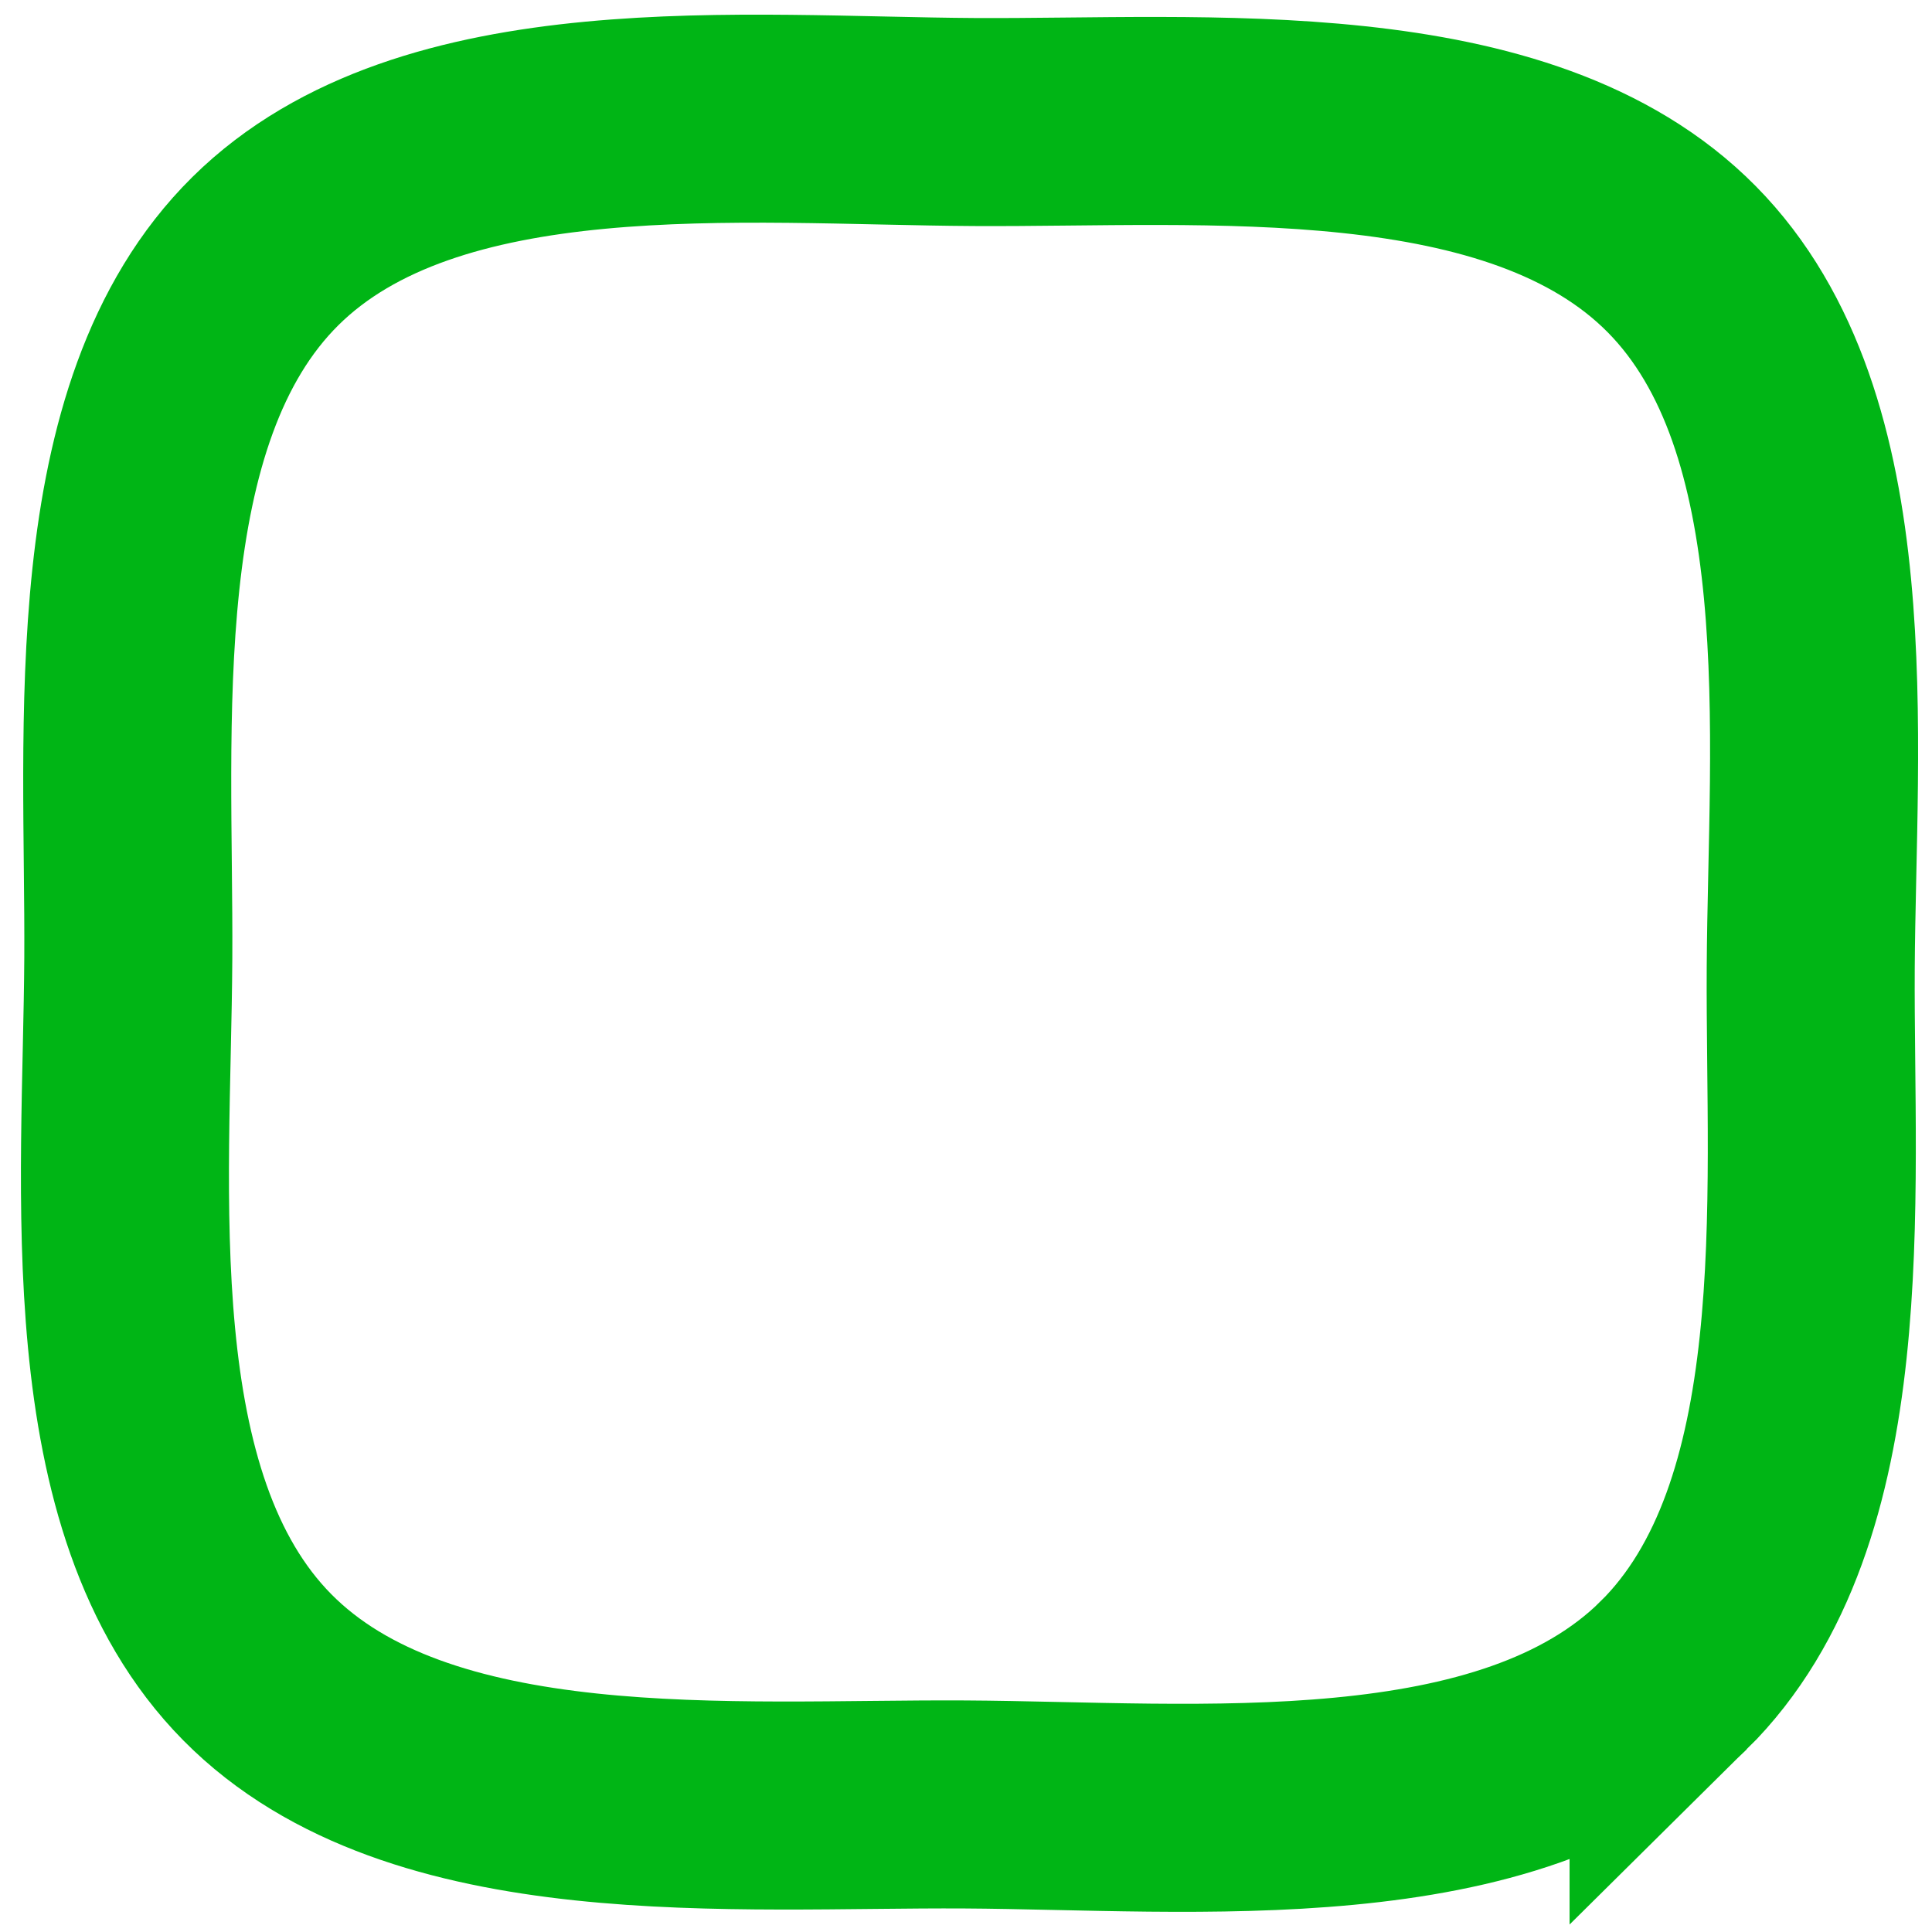
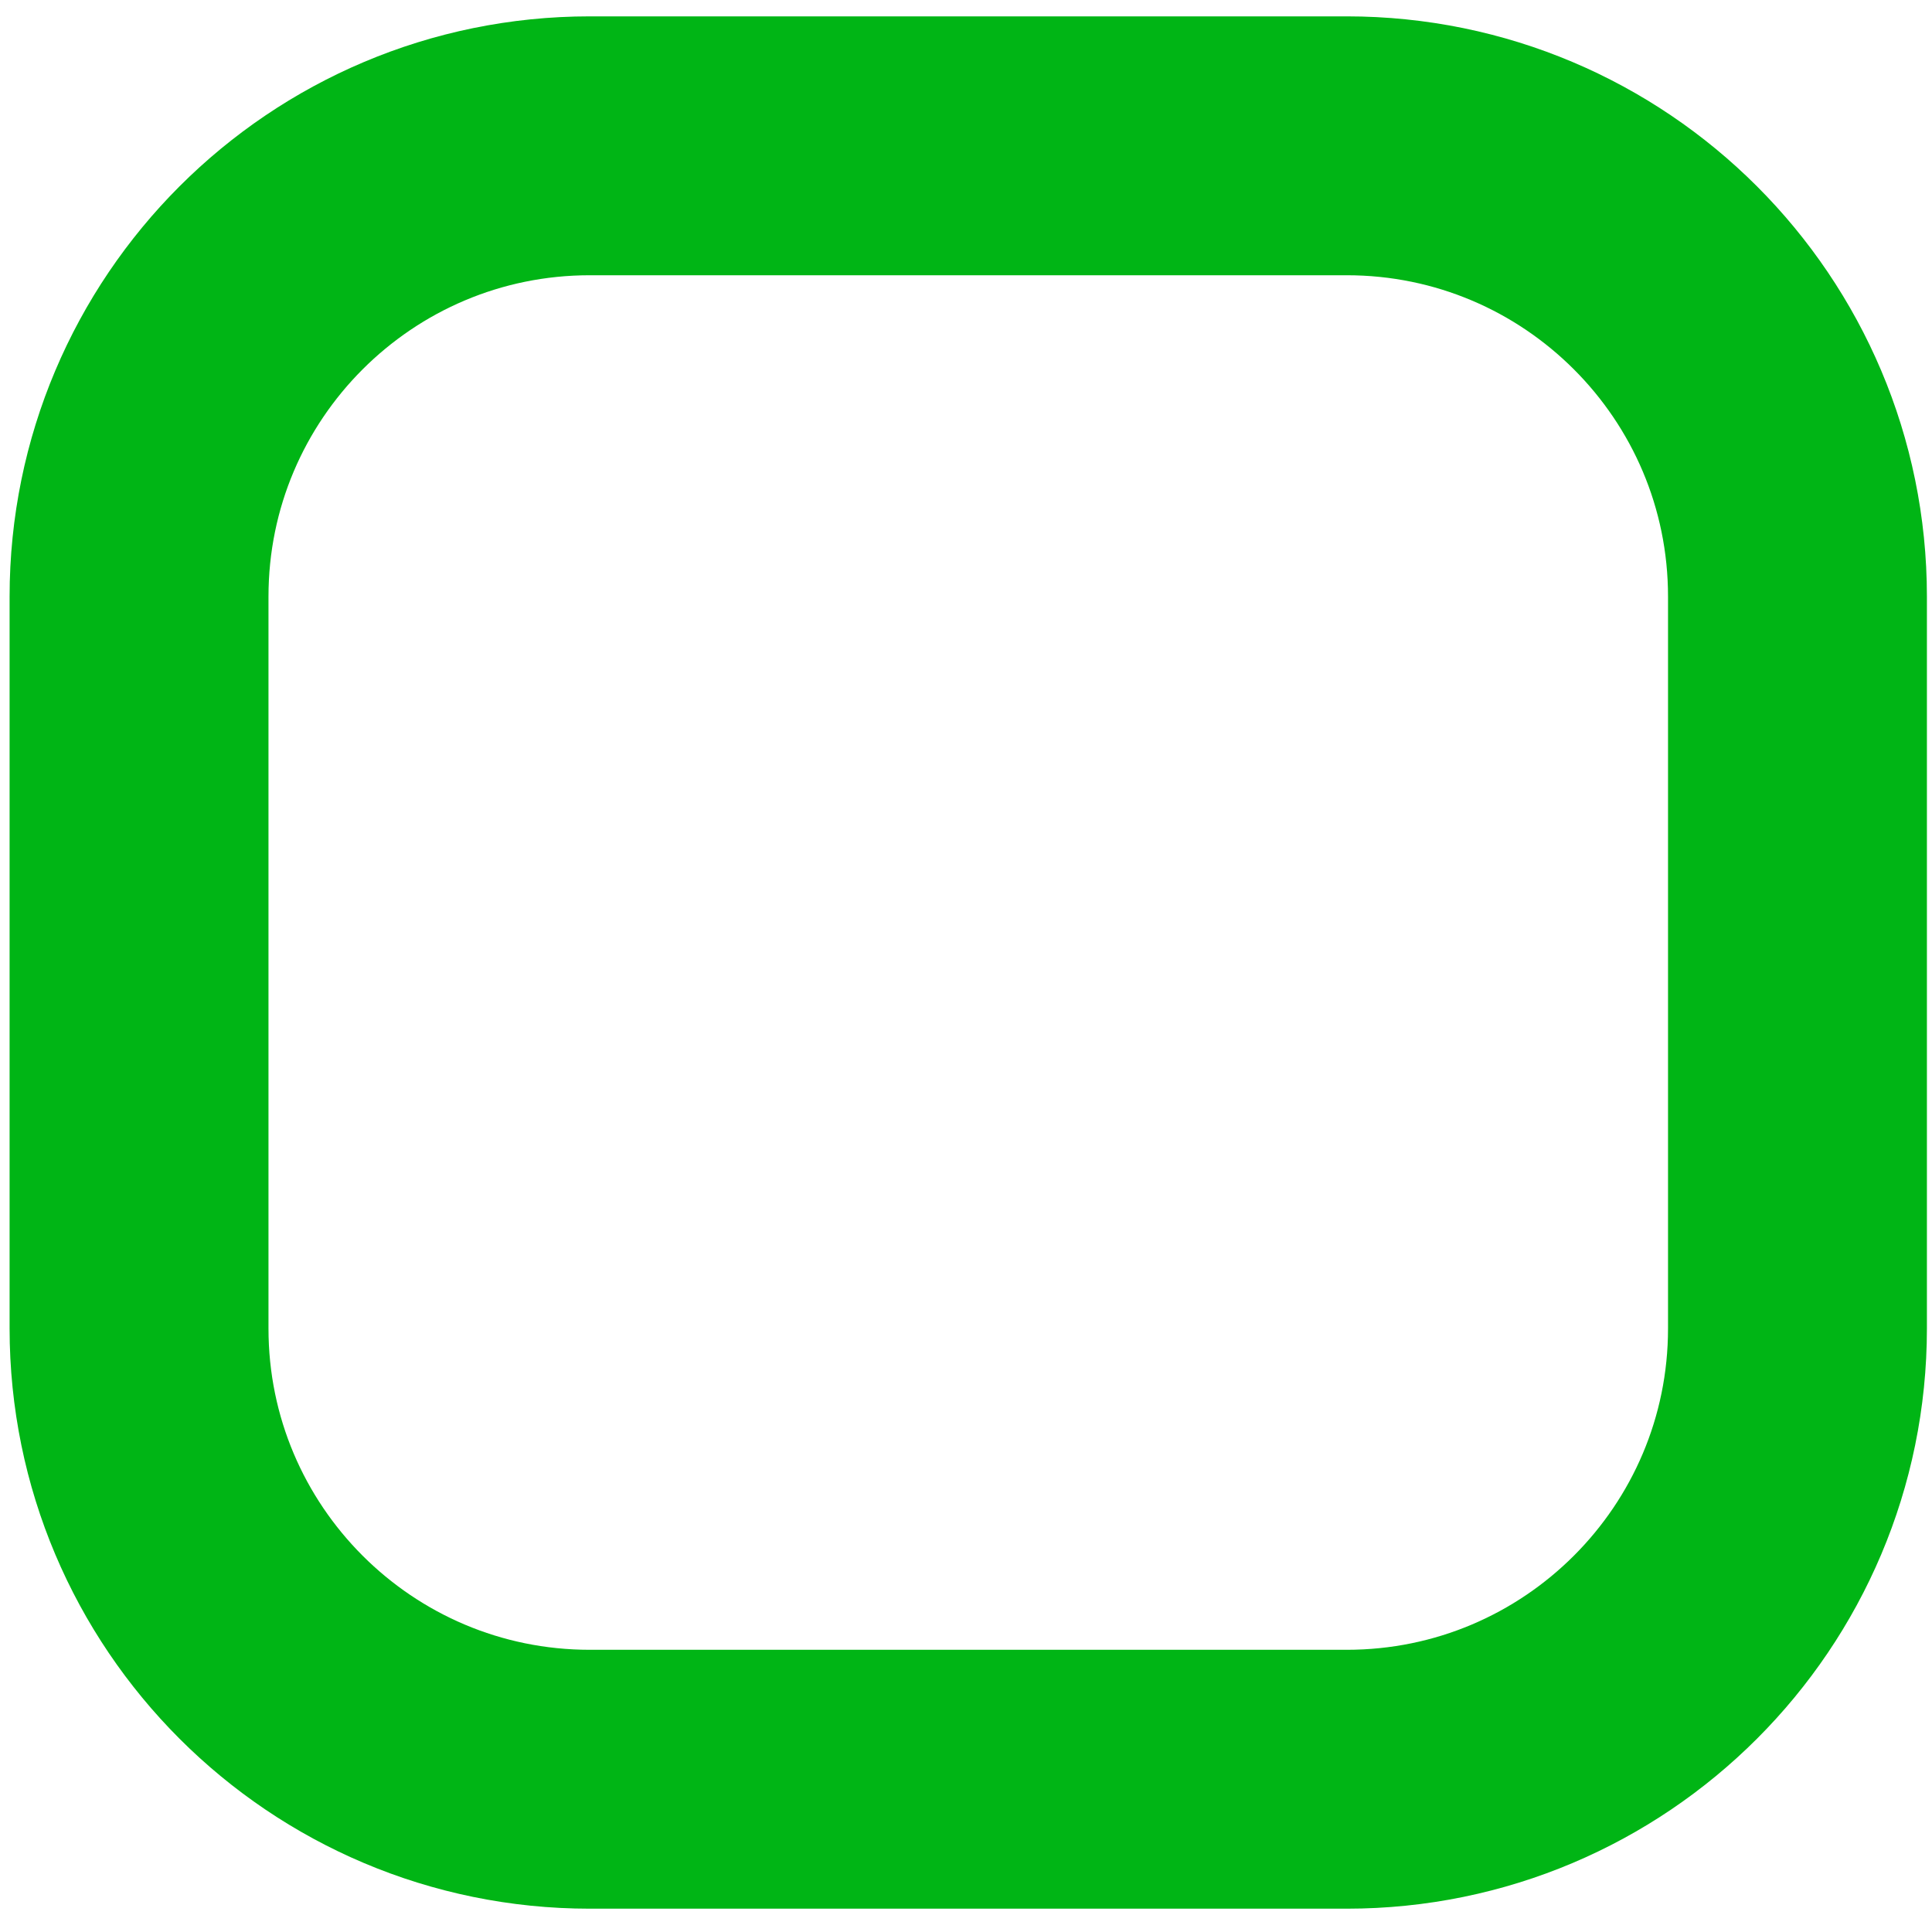
<svg xmlns="http://www.w3.org/2000/svg" version="1.1" width="30" height="30" id="svg2">
-   <defs id="defs4" />
-   <g transform="translate(0,-1022.362)" id="layer1" style="display:none">
-     <path d="m 420,706.648 c -73.018,57.23 -197.202,30.038 -289.301,18.874 -92.099,-11.164 -219.184,-14.428 -276.414,-87.446 -57.23,-73.018 -30.038,-197.202 -18.874,-289.301 11.164,-92.099 14.428,-219.184 87.446,-276.414 C -4.125,15.132 120.059,42.324 212.158,53.488 c 92.099,11.164 219.184,14.428 276.414,87.446 57.23,73.018 30.038,197.202 18.874,289.301 -11.164,92.099 -14.428,219.184 -87.446,276.414 z" transform="matrix(0.04299902,-0.00496198,0.00496198,0.04299902,5.785753,1021.461)" id="path2985" style="fill:#000fb5;fill-opacity:1;fill-rule:evenodd;stroke:#000fb5;stroke-width:17.327;stroke-linecap:butt;stroke-linejoin:miter;stroke-miterlimit:4;stroke-opacity:1;stroke-dasharray:none" />
-   </g>
-   <g id="layer2" style="display:inline">
-     <path d="m 420,706.648 c -73.018,57.23 -197.202,30.038 -289.301,18.874 -92.099,-11.164 -219.184,-14.428 -276.414,-87.446 -57.23,-73.018 -30.038,-197.202 -18.874,-289.301 11.164,-92.099 14.428,-219.184 87.446,-276.414 C -4.125,15.132 120.059,42.324 212.158,53.488 c 92.099,11.164 219.184,14.428 276.414,87.446 57.23,73.018 30.038,197.202 18.874,289.301 -11.164,92.099 -14.428,219.184 -87.446,276.414 z" transform="matrix(0.03833776,-0.00442409,0.00442409,0.03833776,6.759206,0.782878)" id="path2985-5" style="fill:none;stroke:#00b515;stroke-width:83.702;stroke-linecap:butt;stroke-linejoin:miter;stroke-miterlimit:4;stroke-opacity:1;stroke-dasharray:none" />
-   </g>
-   <g id="layer3" style="display:none">
-     <path d="m 420,706.648 c -73.018,57.23 -197.202,30.038 -289.301,18.874 -92.099,-11.164 -219.184,-14.428 -276.414,-87.446 -57.23,-73.018 -30.038,-197.202 -18.874,-289.301 11.164,-92.099 14.428,-219.184 87.446,-276.414 C -4.125,15.132 120.059,42.324 212.158,53.488 c 92.099,11.164 219.184,14.428 276.414,87.446 57.23,73.018 30.038,197.202 18.874,289.301 -11.164,92.099 -14.428,219.184 -87.446,276.414 z" transform="matrix(0.03833776,-0.00442409,0.00442409,0.03833776,6.701436,0.8984189)" id="path3774" style="fill:#880000;fill-opacity:1;fill-rule:evenodd;stroke:#880000;stroke-width:93.879;stroke-linecap:butt;stroke-linejoin:miter;stroke-miterlimit:4;stroke-opacity:1;stroke-dasharray:none;display:inline" />
-   </g>
-   <g id="layer4" style="display:none">
-     <path d="m 420,706.648 c -73.018,57.23 -197.202,30.038 -289.301,18.874 -92.099,-11.164 -219.184,-14.428 -276.414,-87.446 -57.23,-73.018 -30.038,-197.202 -18.874,-289.301 11.164,-92.099 14.428,-219.184 87.446,-276.414 C -4.125,15.132 120.059,42.324 212.158,53.488 c 92.099,11.164 219.184,14.428 276.414,87.446 57.23,73.018 30.038,197.202 18.874,289.301 -11.164,92.099 -14.428,219.184 -87.446,276.414 z" transform="matrix(0.03796598,-0.00438118,0.00438118,0.03796598,6.776486,0.8561519)" id="path3774-2" style="fill:#c17272;fill-opacity:1;stroke:#c17272;stroke-width:94.798;stroke-linecap:butt;stroke-linejoin:miter;stroke-miterlimit:4;stroke-opacity:1;stroke-dasharray:none;display:inline" />
-   </g>
+   <rect width="25.752" height="25.364" rx="7" ry="7" x="2.159" y="2.264" id="rect3077" style="fill:none;stroke:#00b515;stroke-width:4.02;stroke-miterlimit:4;stroke-opacity:1;stroke-dasharray:none" />
</svg>
